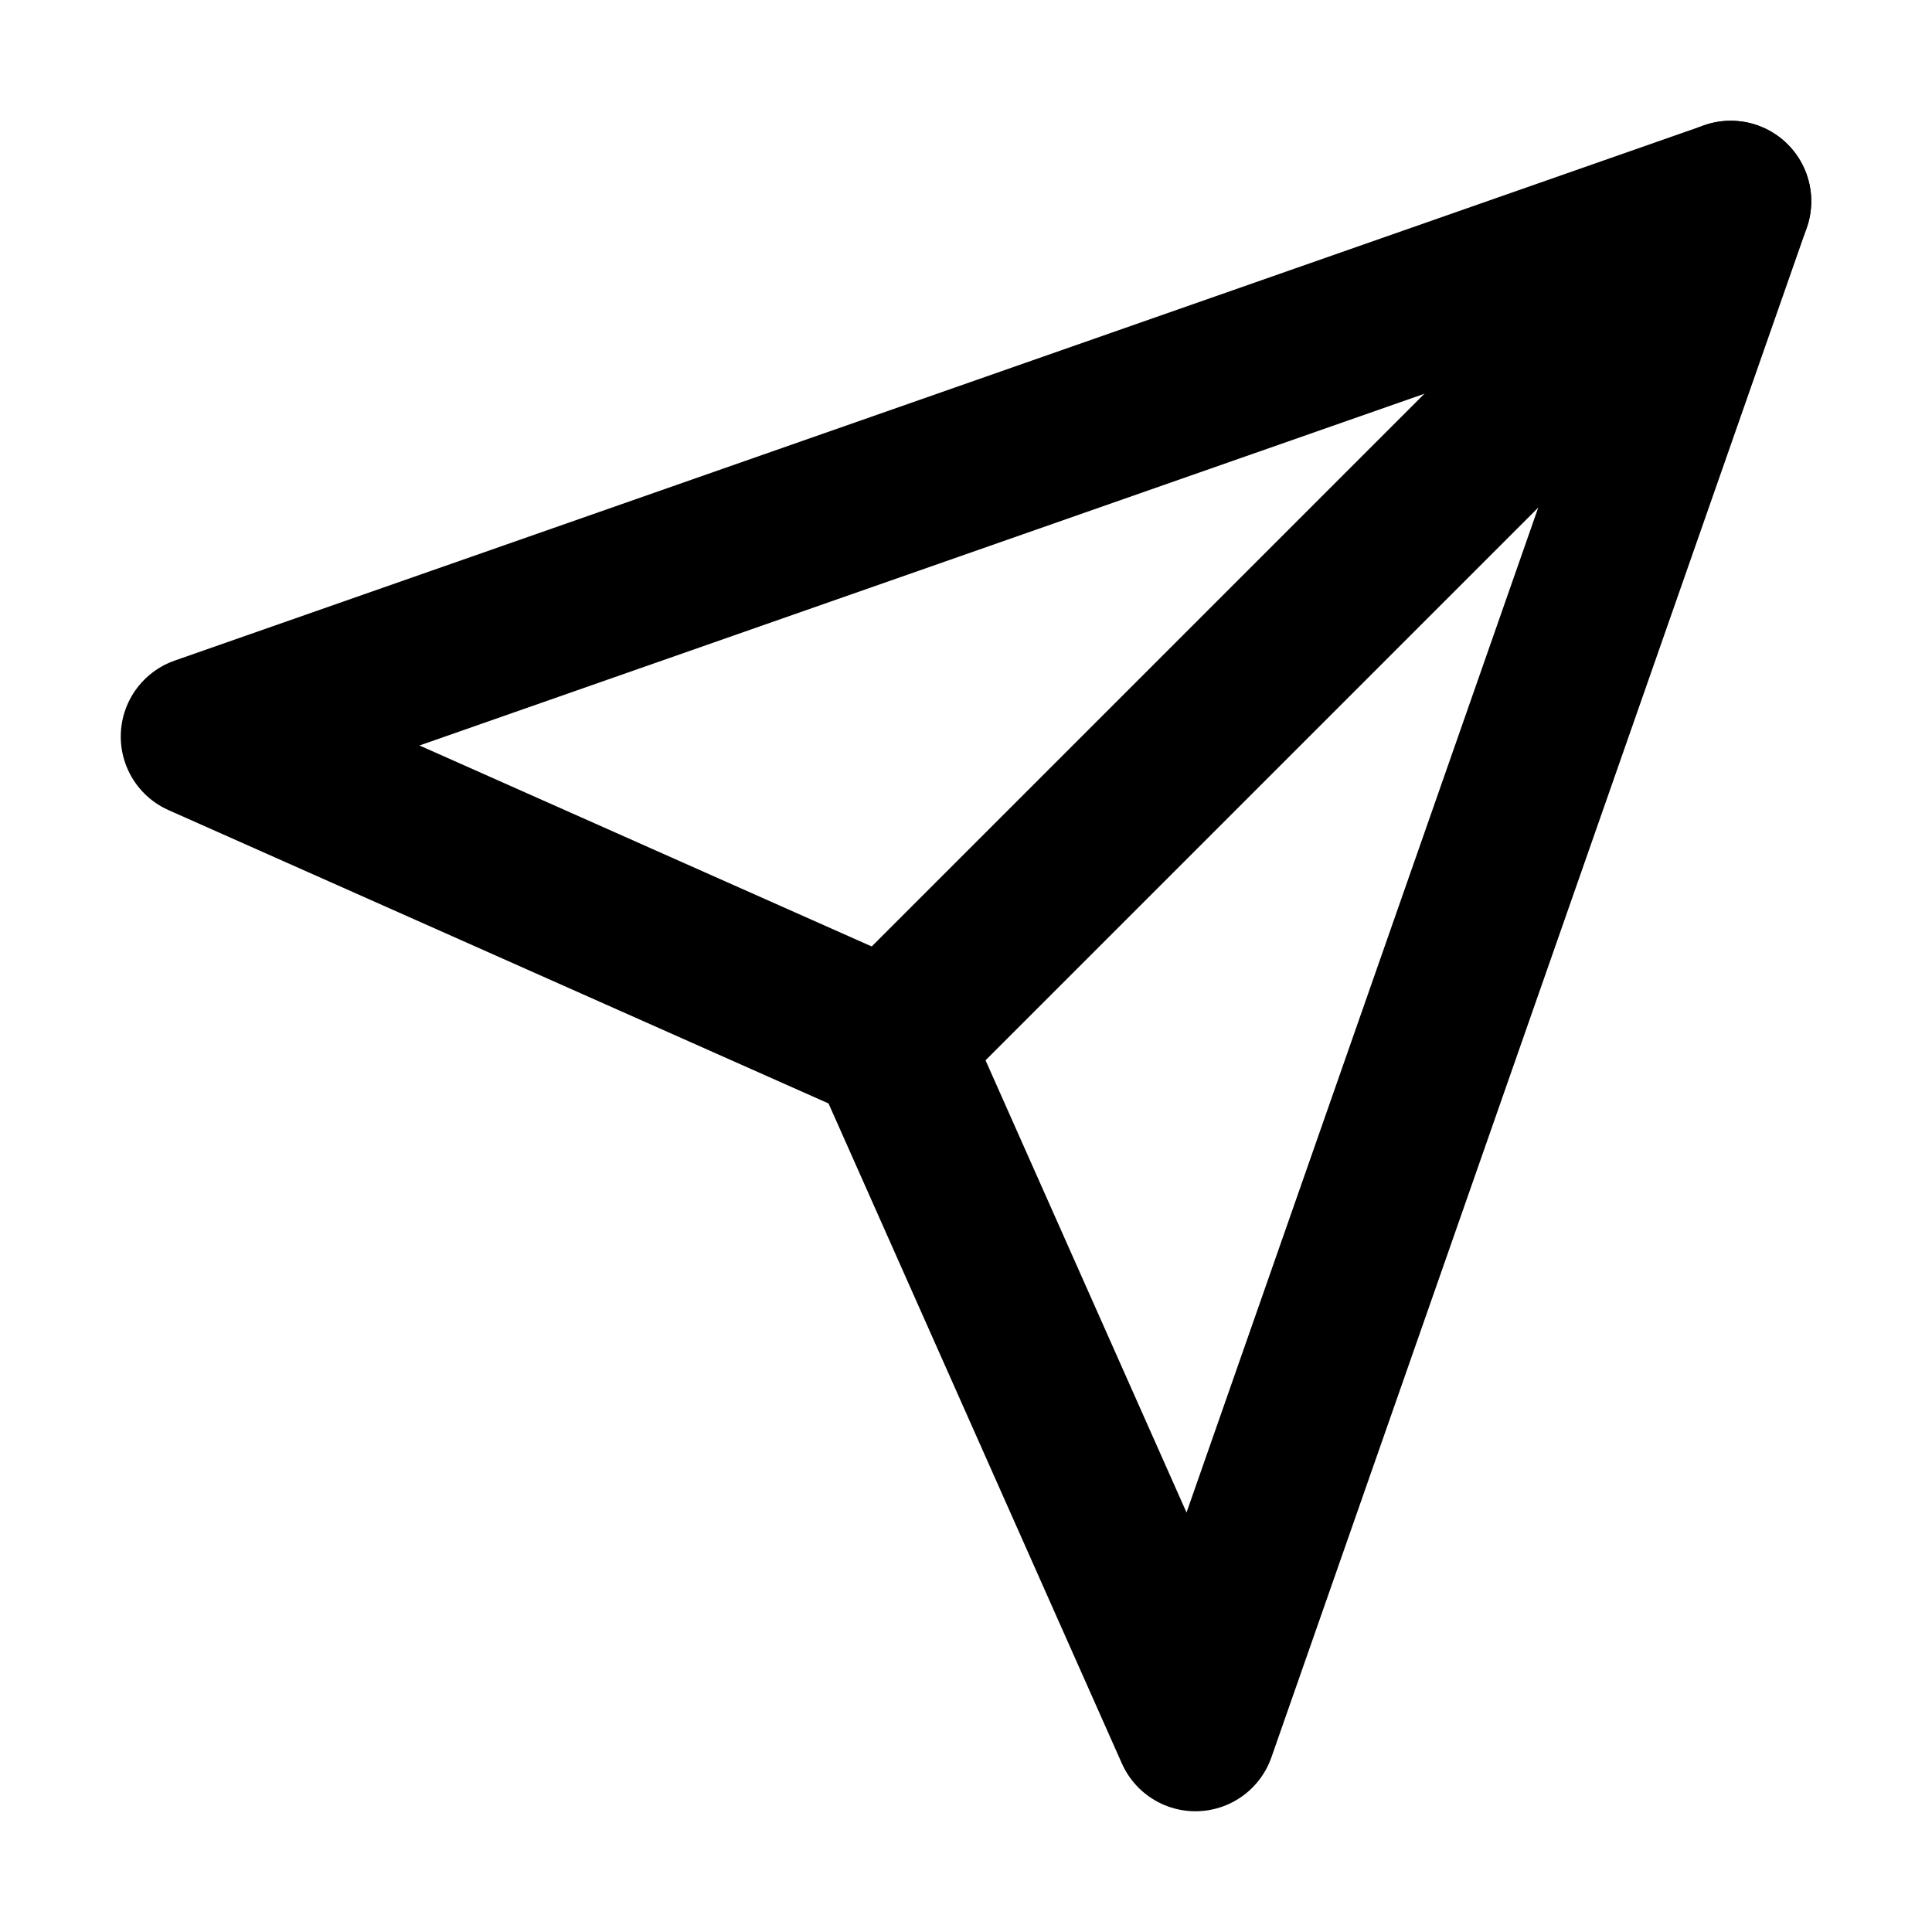
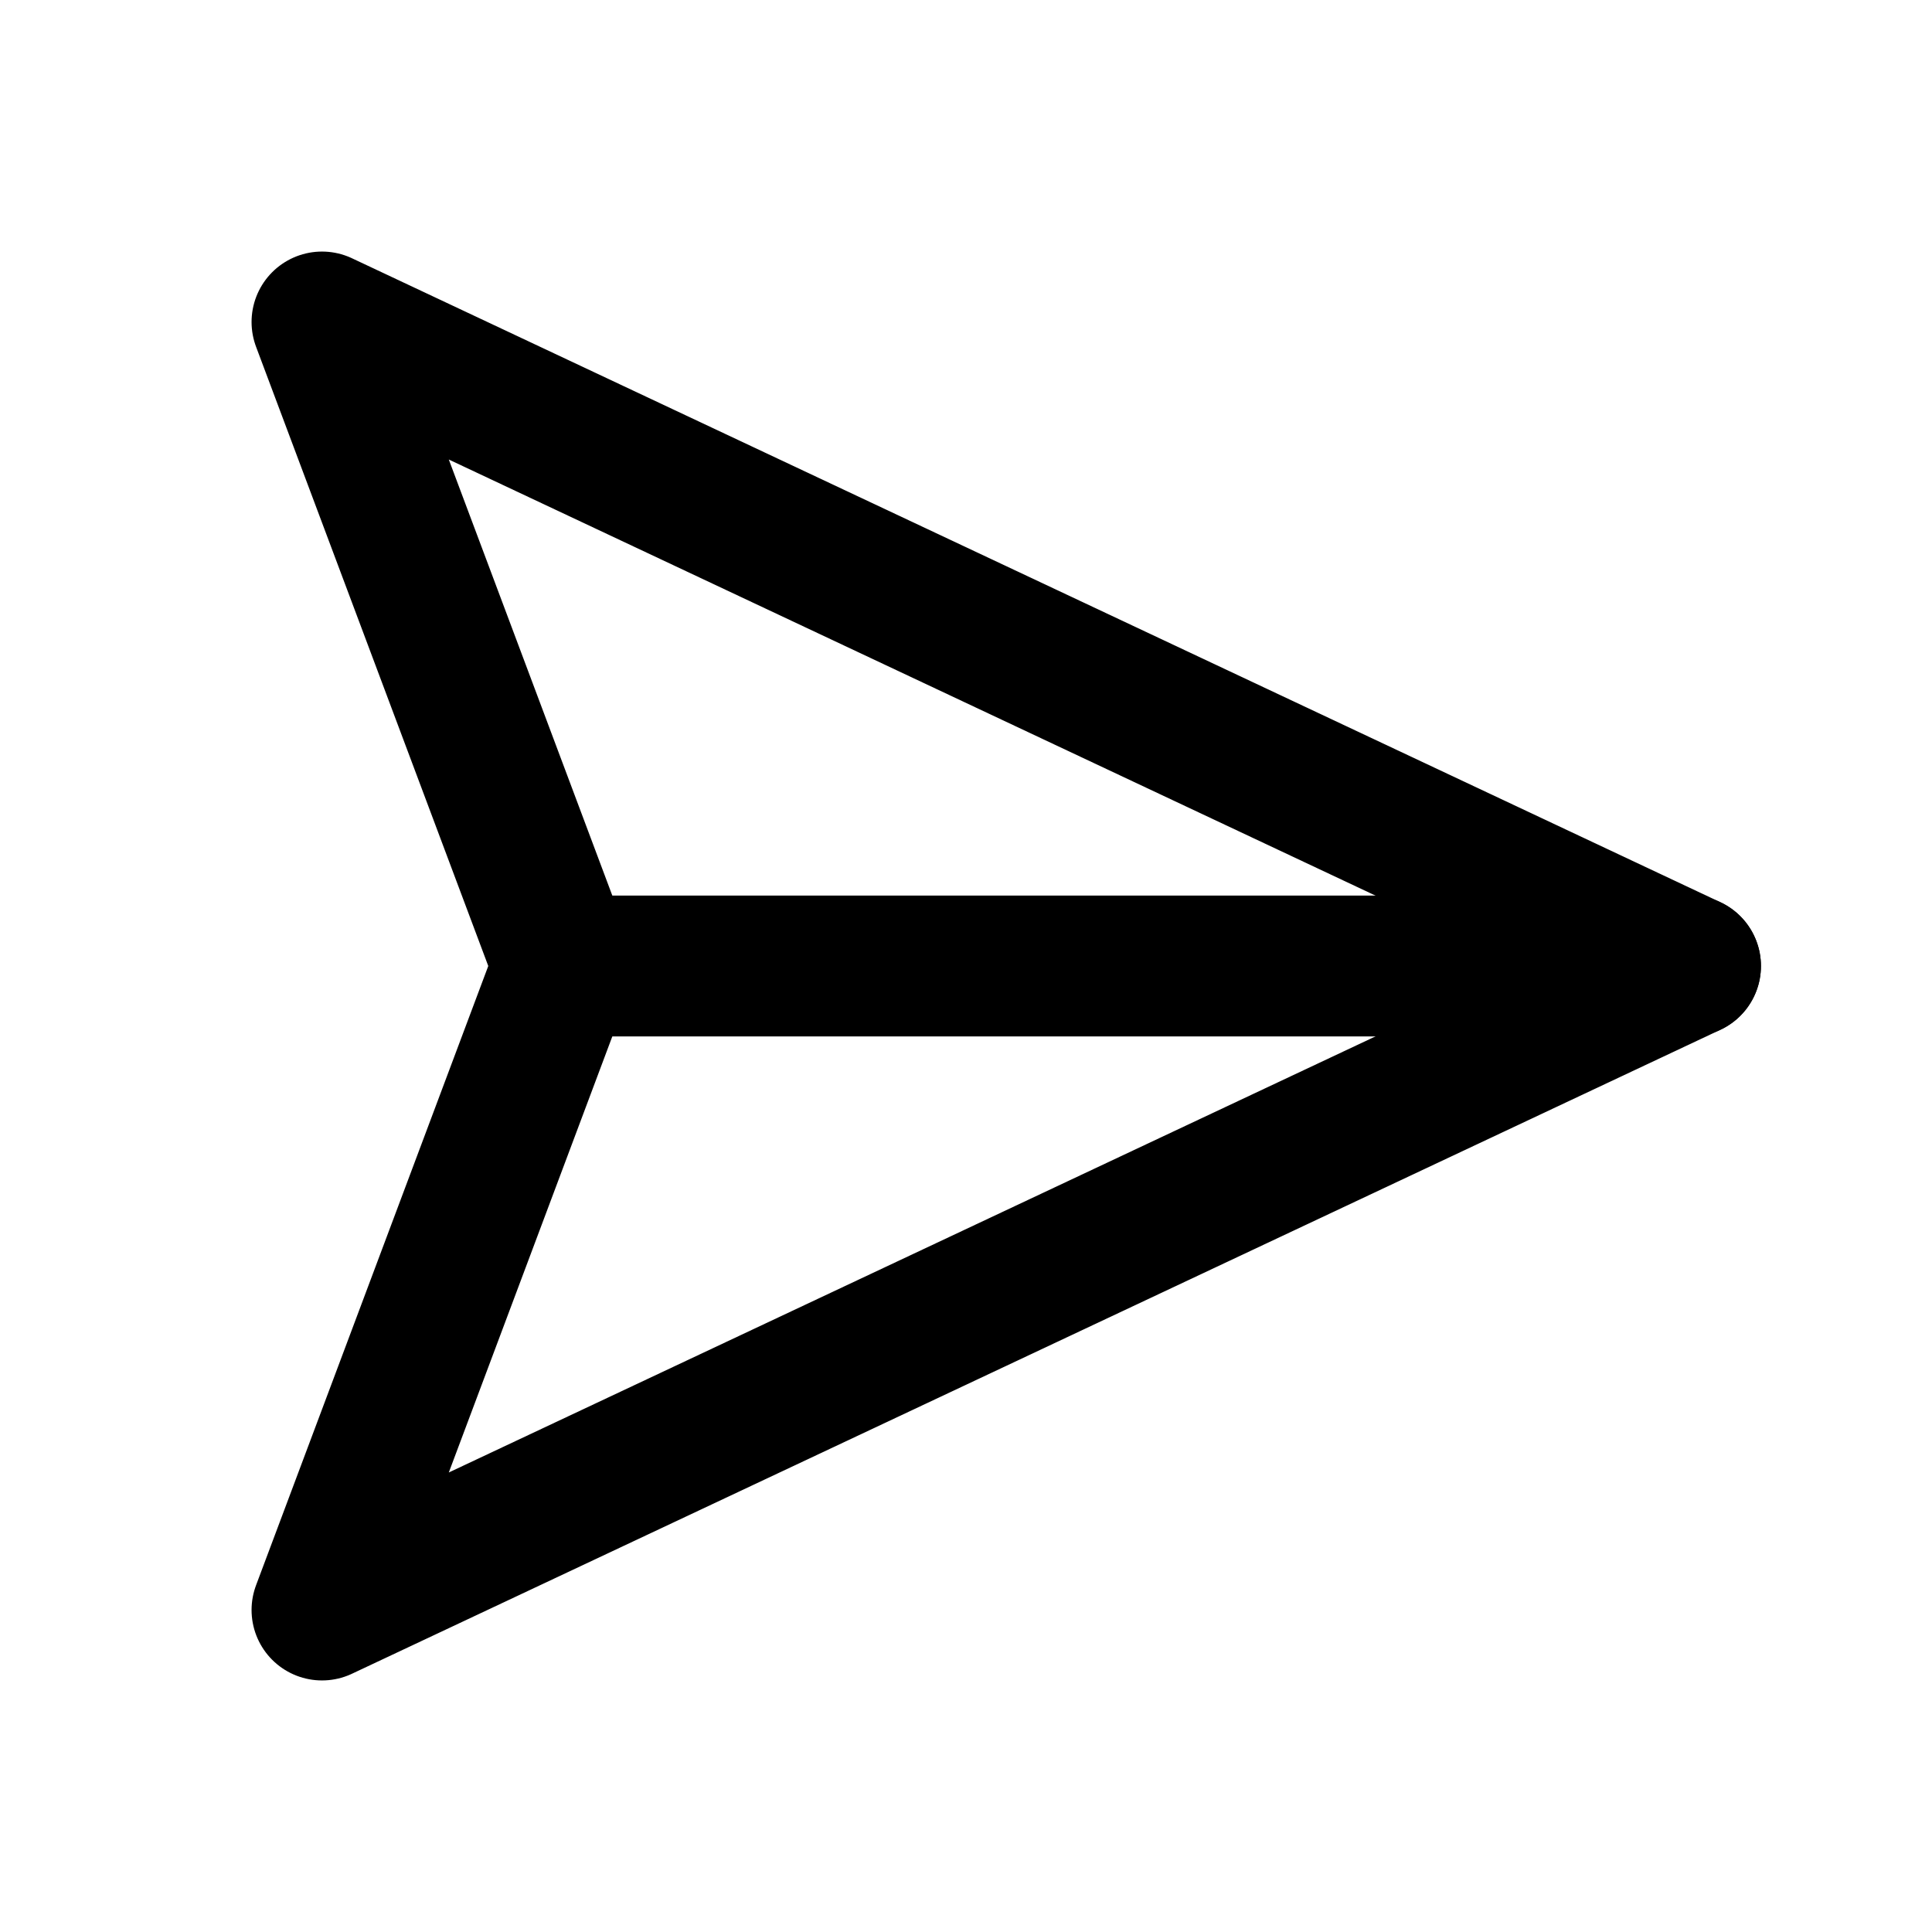
- <svg xmlns="http://www.w3.org/2000/svg" width="1em" height="1em" viewBox="0 0 48 48">
-   <g fill="none" stroke="currentColor" stroke-linejoin="round" stroke-width="4">
-     <path d="M43 5L29.7 43l-7.6-17.1L5 18.3z" />
-     <path stroke-linecap="round" d="M43 5L22.1 25.9" />
-   </g>
+ <svg xmlns="http://www.w3.org/2000/svg" width="48" height="48" viewBox="0 0 48 48" fill="none">
+   <path d="M8 8L42 24L8 40L14 24L8 8Z" stroke="#000000" stroke-width="3.5" stroke-linecap="round" stroke-linejoin="round" />
+   <path d="M14 24H42" stroke="#000000" stroke-width="3.5" stroke-linecap="round" stroke-linejoin="round" />
</svg>
